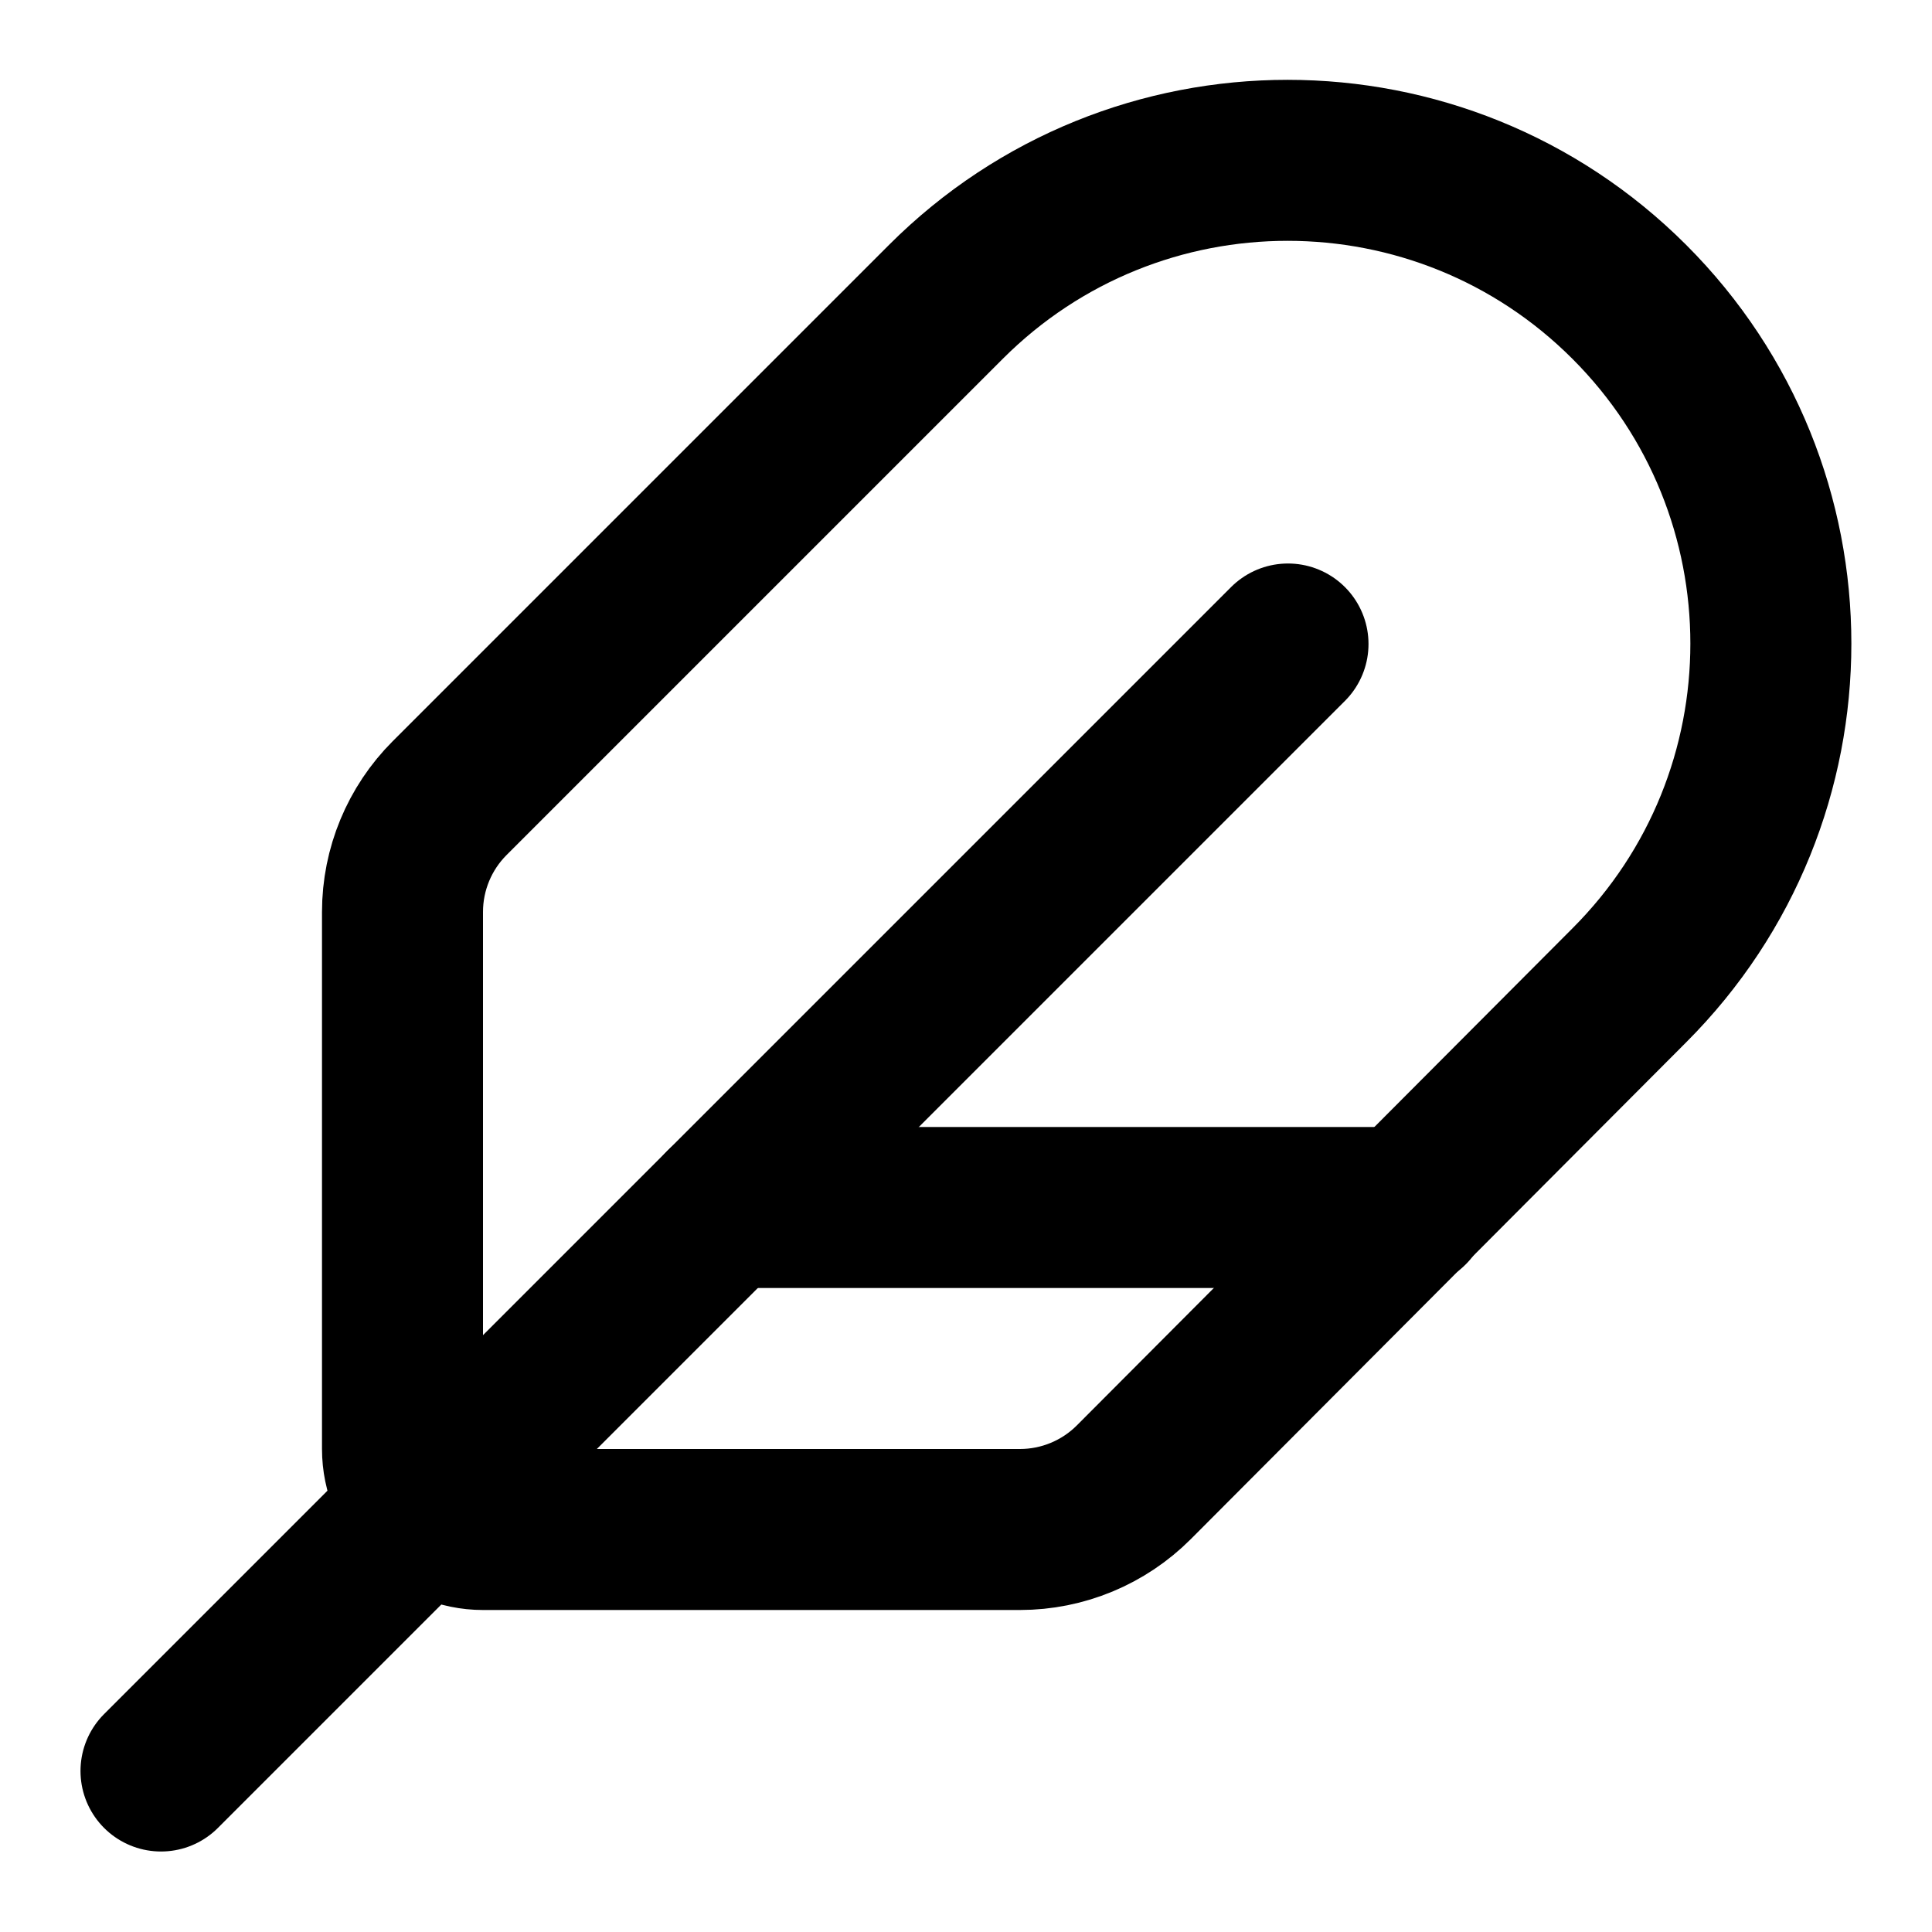
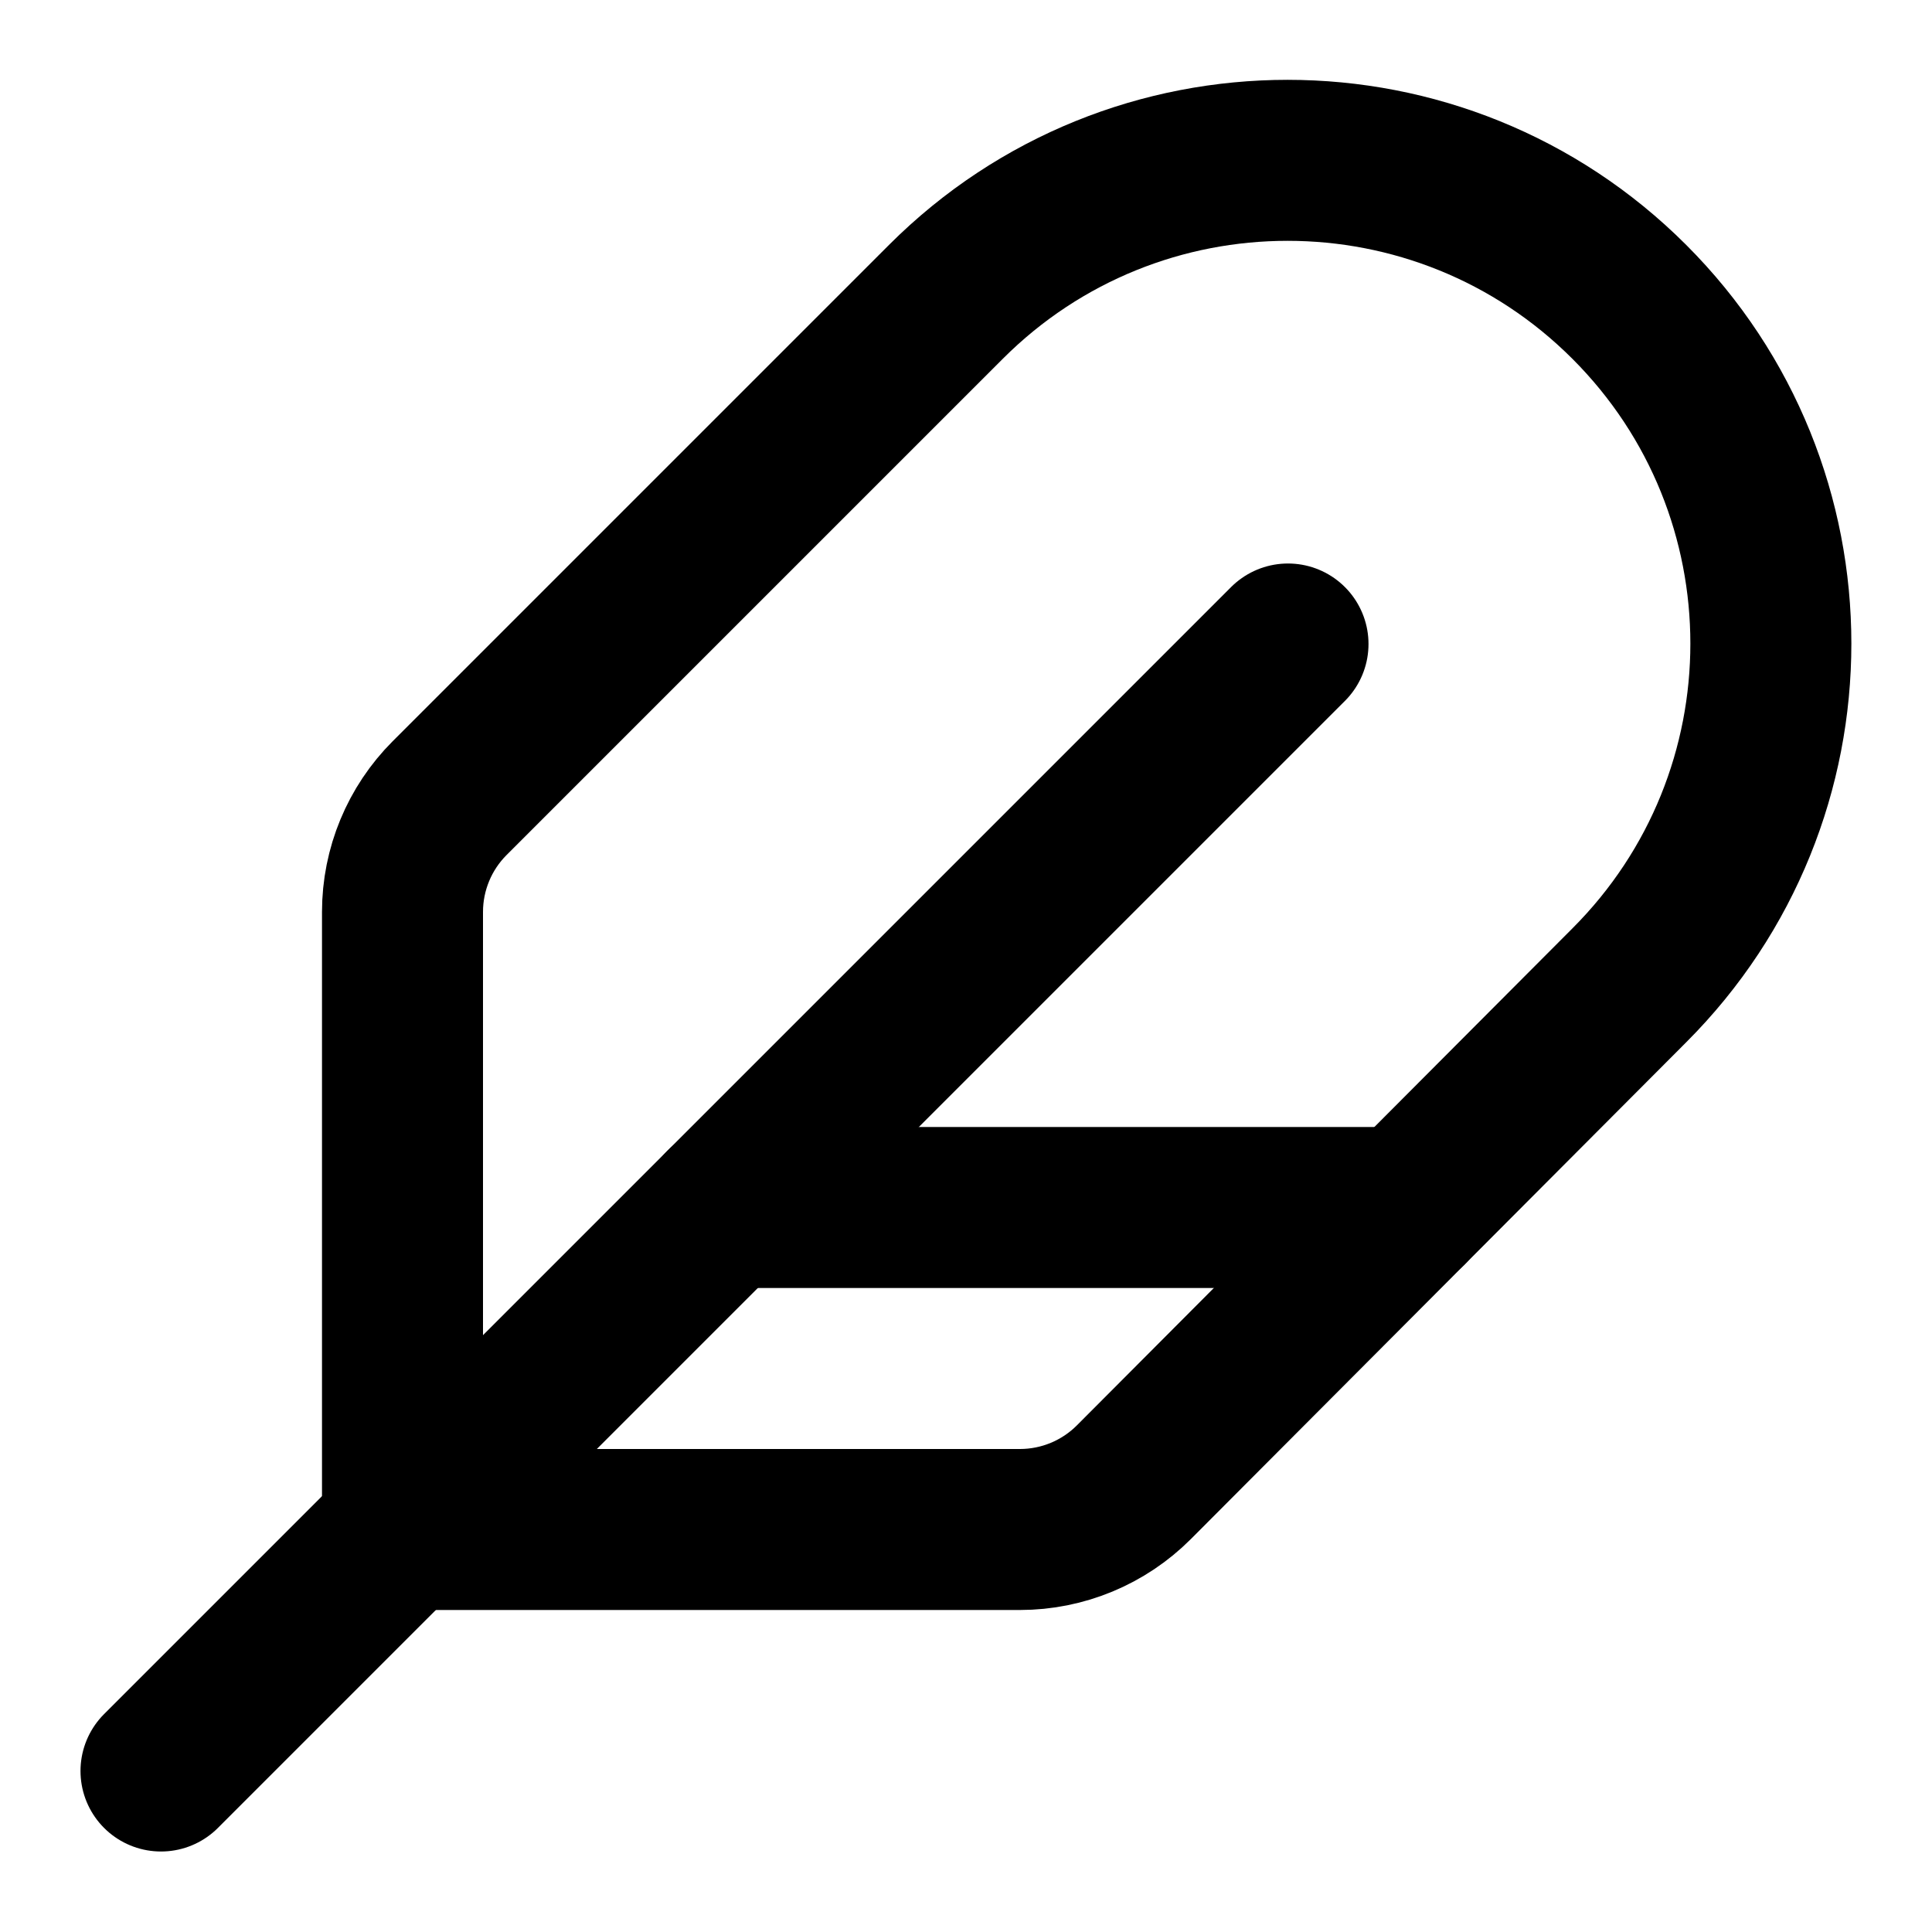
<svg xmlns="http://www.w3.org/2000/svg" width="24" height="24" viewBox="0 0 24 24" fill="none" stroke="currentColor" stroke-width="2" stroke-linecap="round" stroke-linejoin="round">
-   <path d="M12.67 19a2 2 0 0 0 1.416-.588l6.154-6.172a6 6 0 0 0-8.49-8.49L5.586 9.914A2 2 0 0 0 5 11.328V18a1 1 0 0 0 1 1z" />
+   <path d="M14.086 18.412A2 2 0 0112.67 19H5v-7.672a2 2 0 01.586-1.414L11.75 3.75a6 6 0 118.49 8.49z" />
  <path d="M16 8 2 22" />
-   <path d="M17.5 15H9" />
+   <path d="M17.488 15H9" />
</svg>
